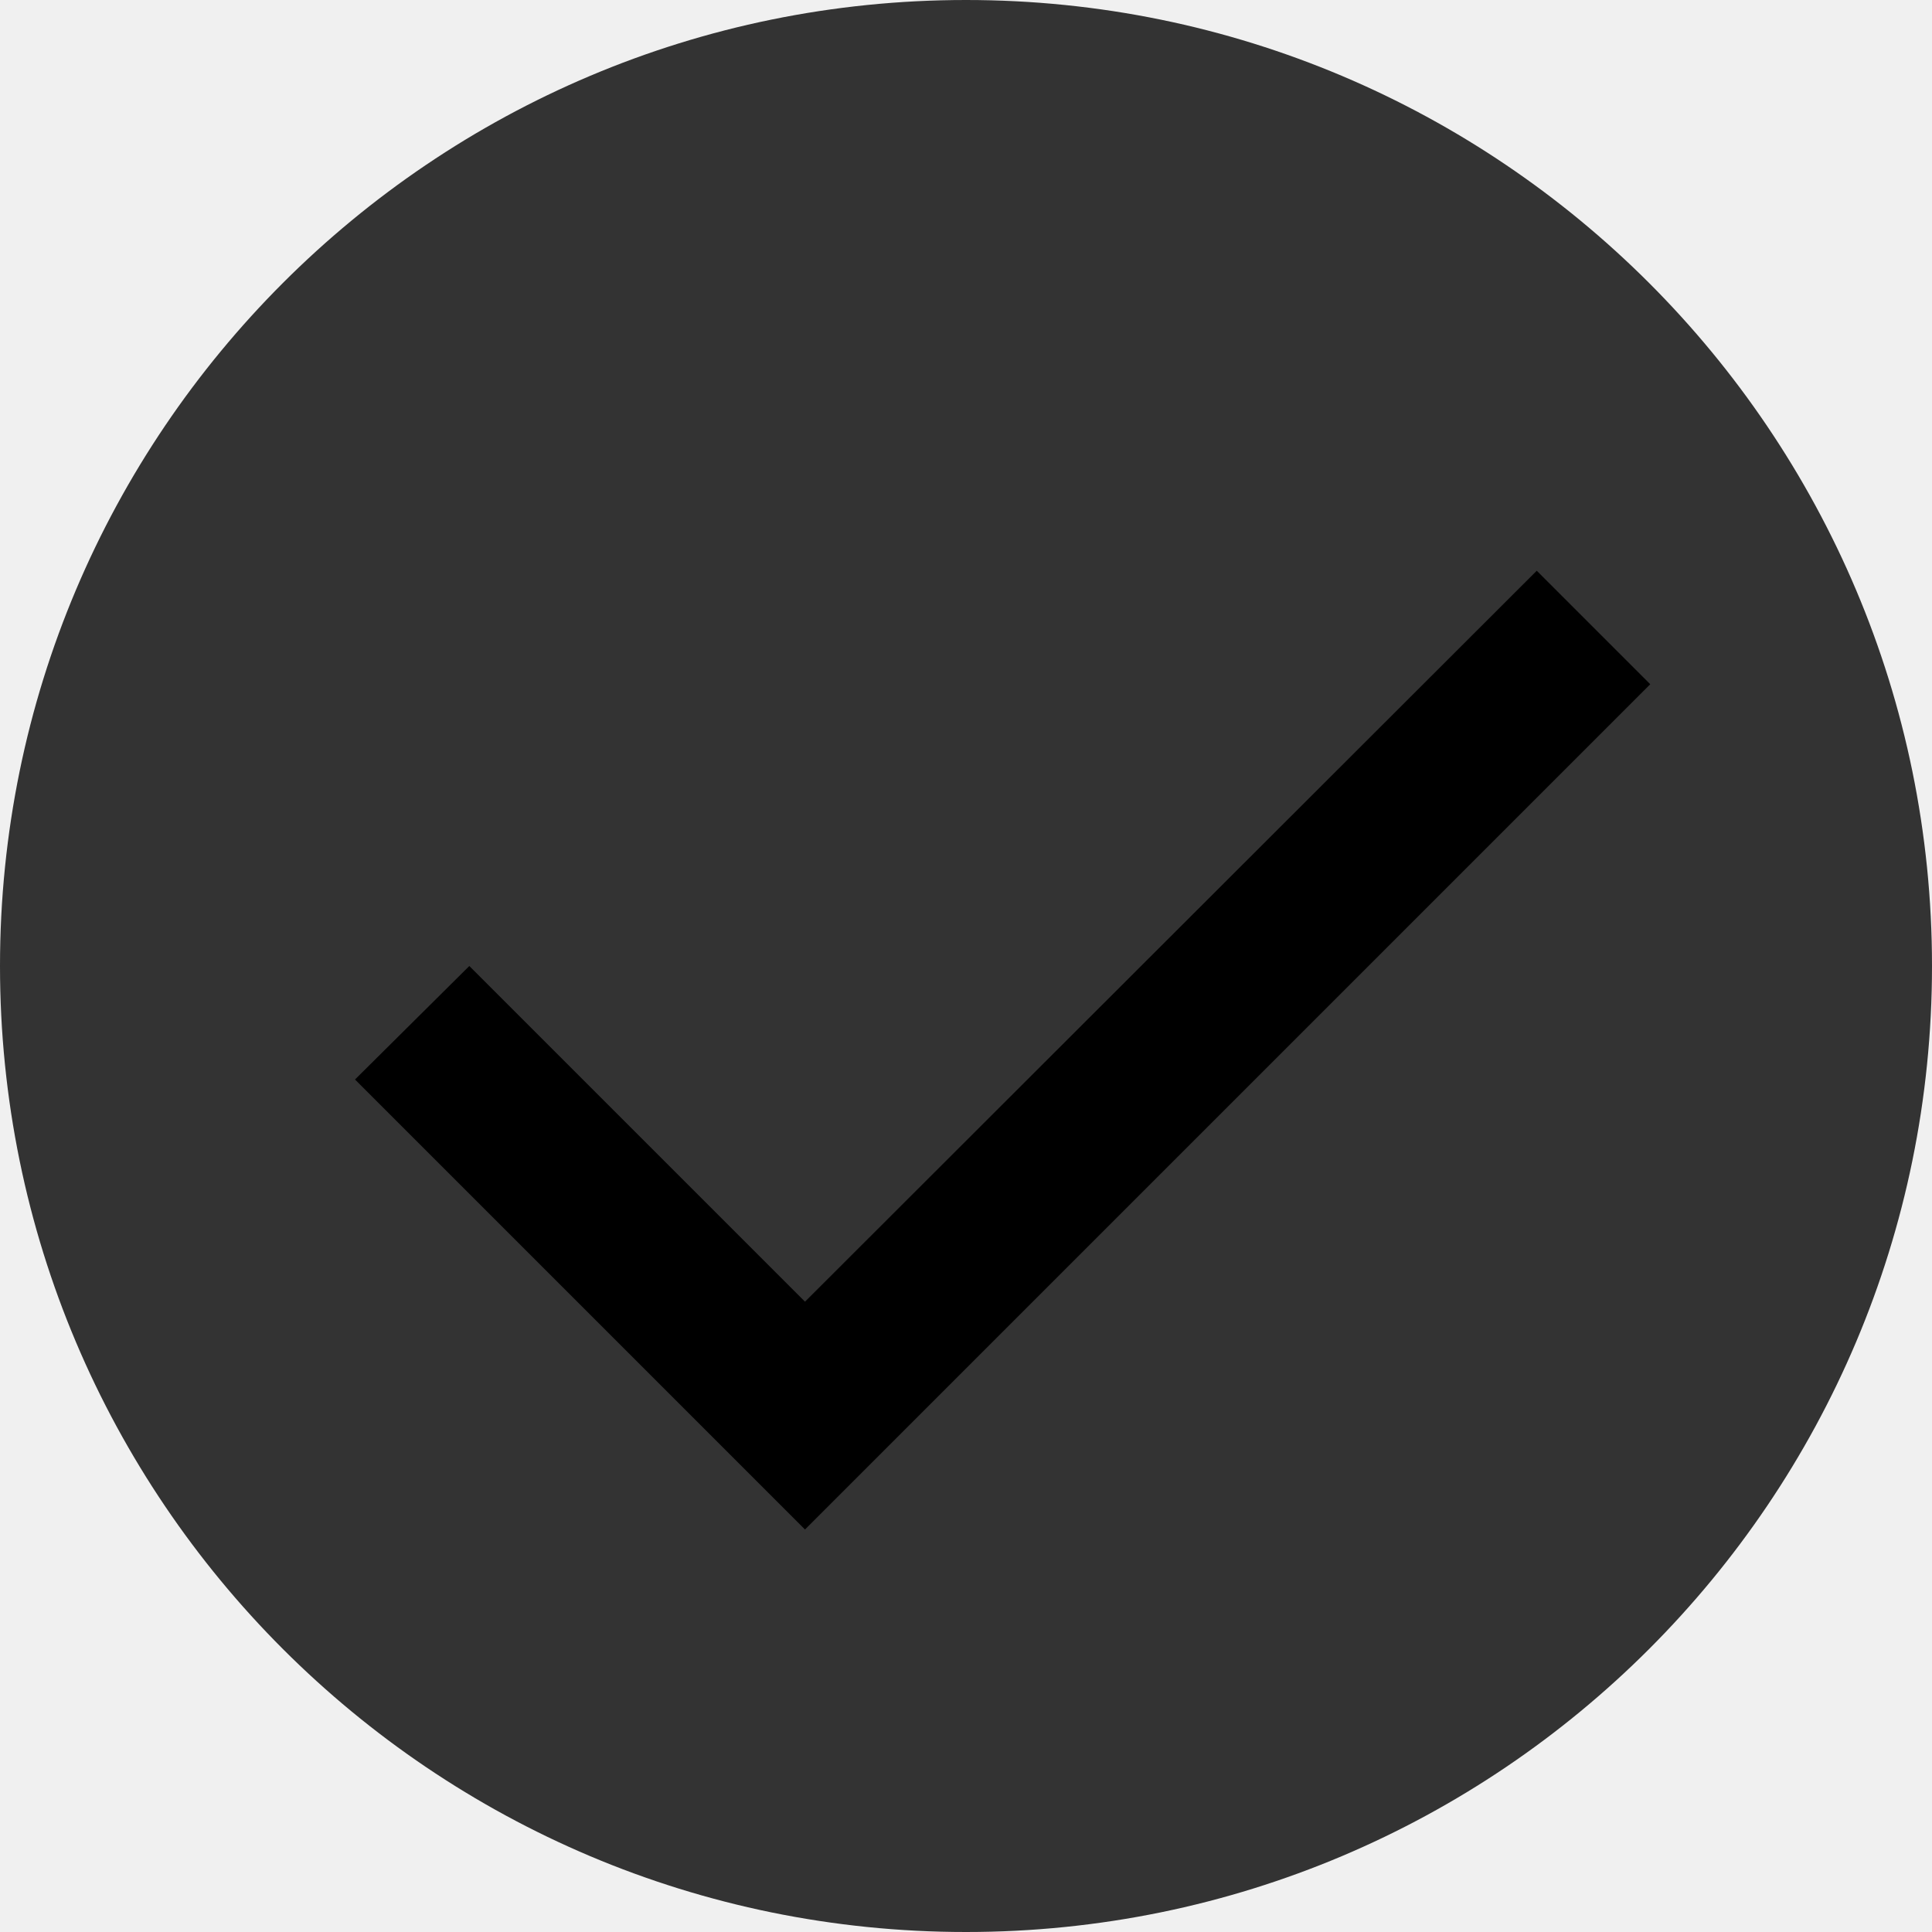
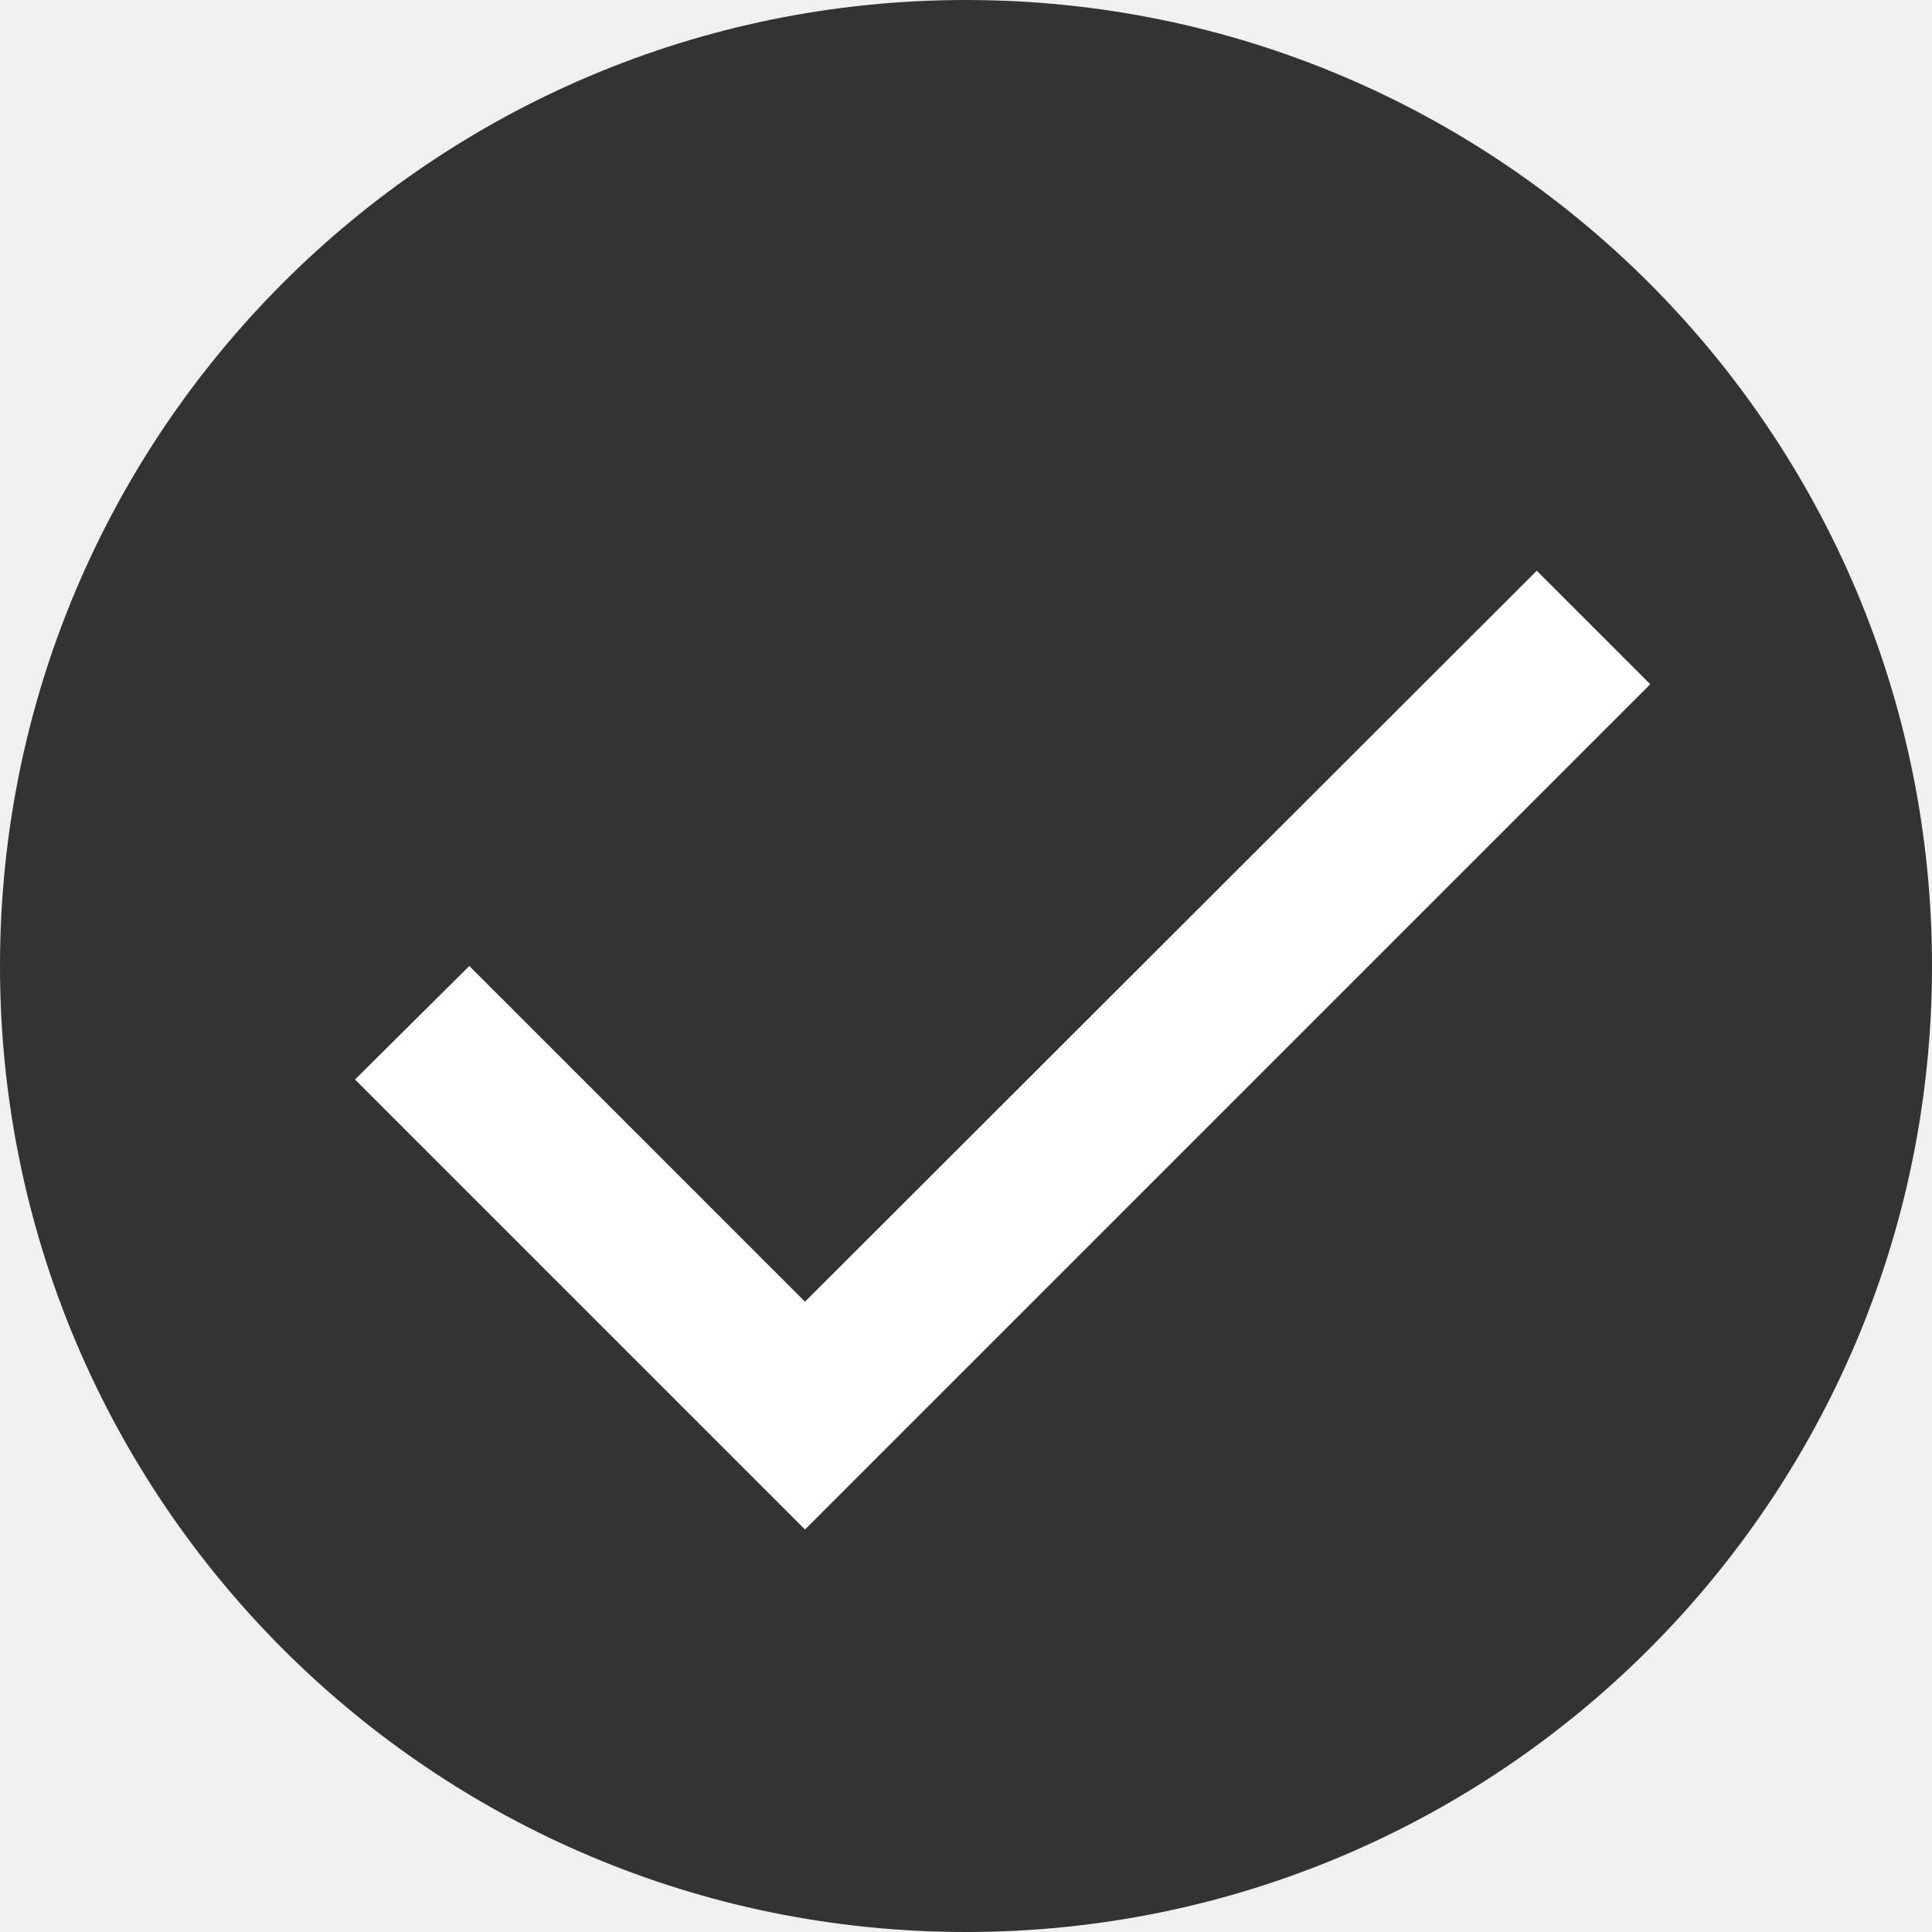
<svg xmlns="http://www.w3.org/2000/svg" width="24" height="24" viewBox="0 0 24 24" fill="none">
  <circle cx="12" cy="12" r="12" fill="#333333" />
-   <path d="M10 16.17L5.83 12L4.41 13.41L10 19L20.5 8.5L19.09 7.09L10 16.17Z" fill="black" />
+   <path d="M10 16.17L5.83 12L4.41 13.41L10 19L20.5 8.5L19.09 7.09L10 16.17Z" fill="white" />
</svg>
